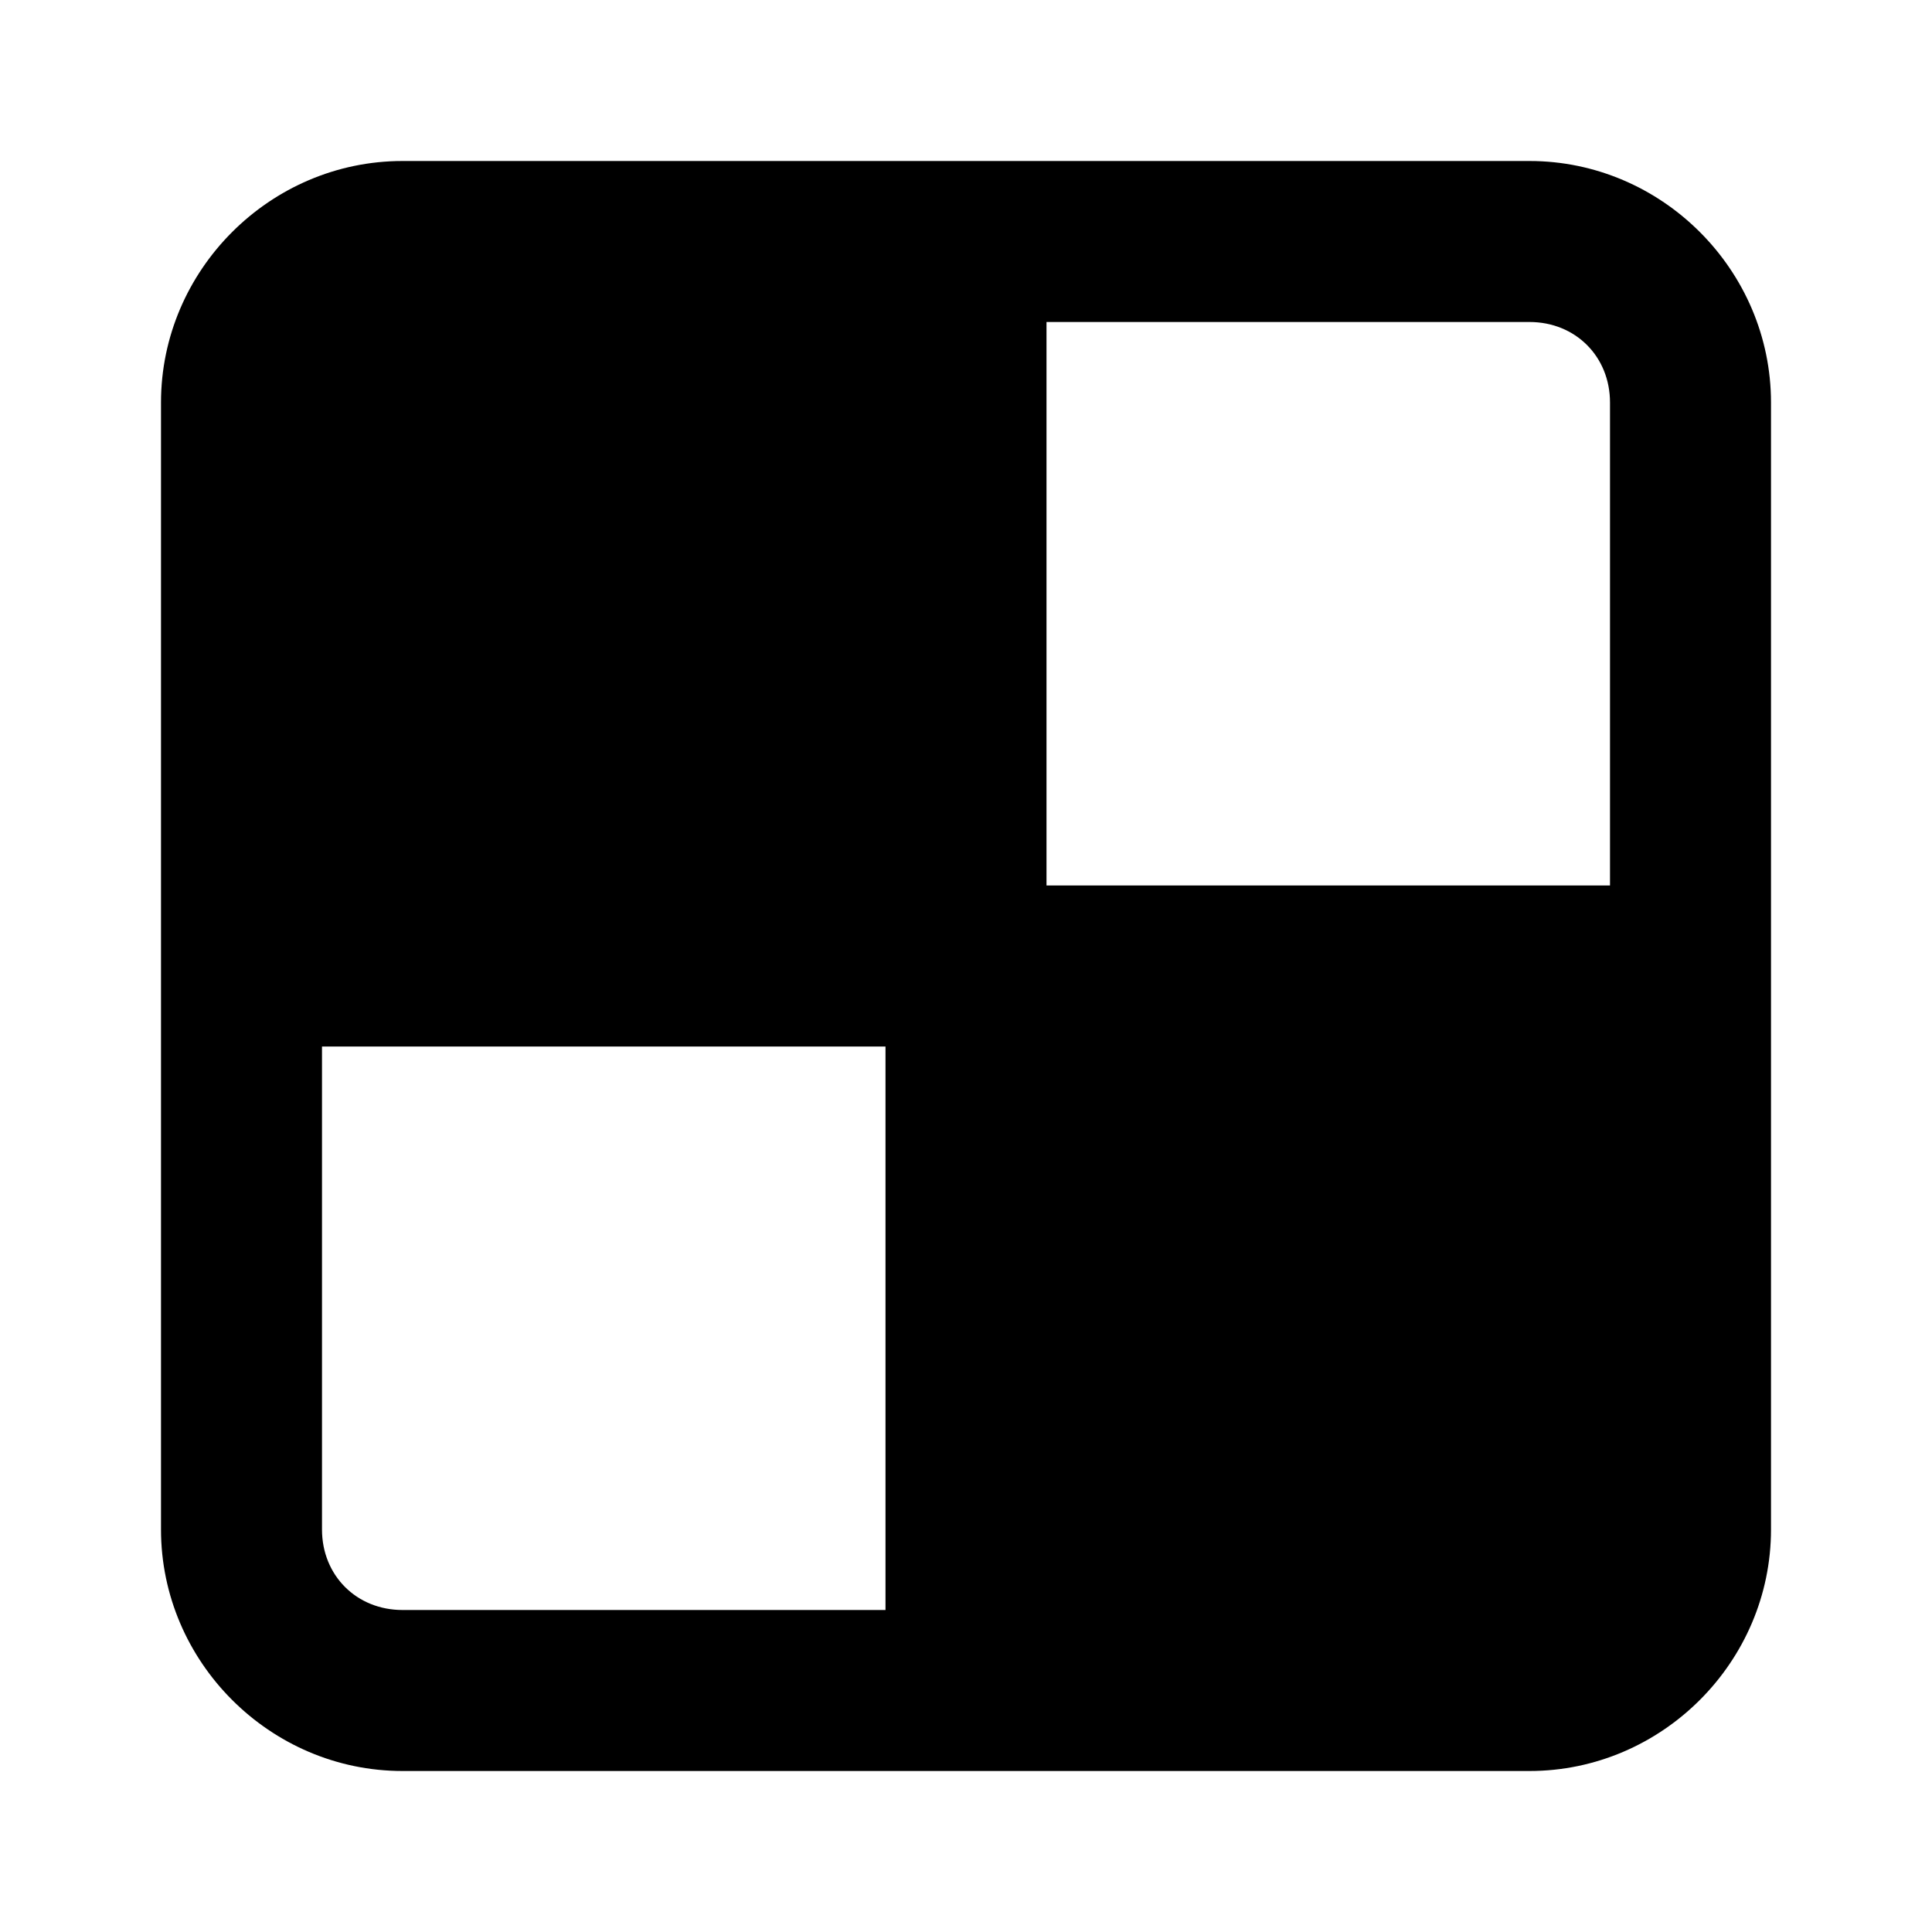
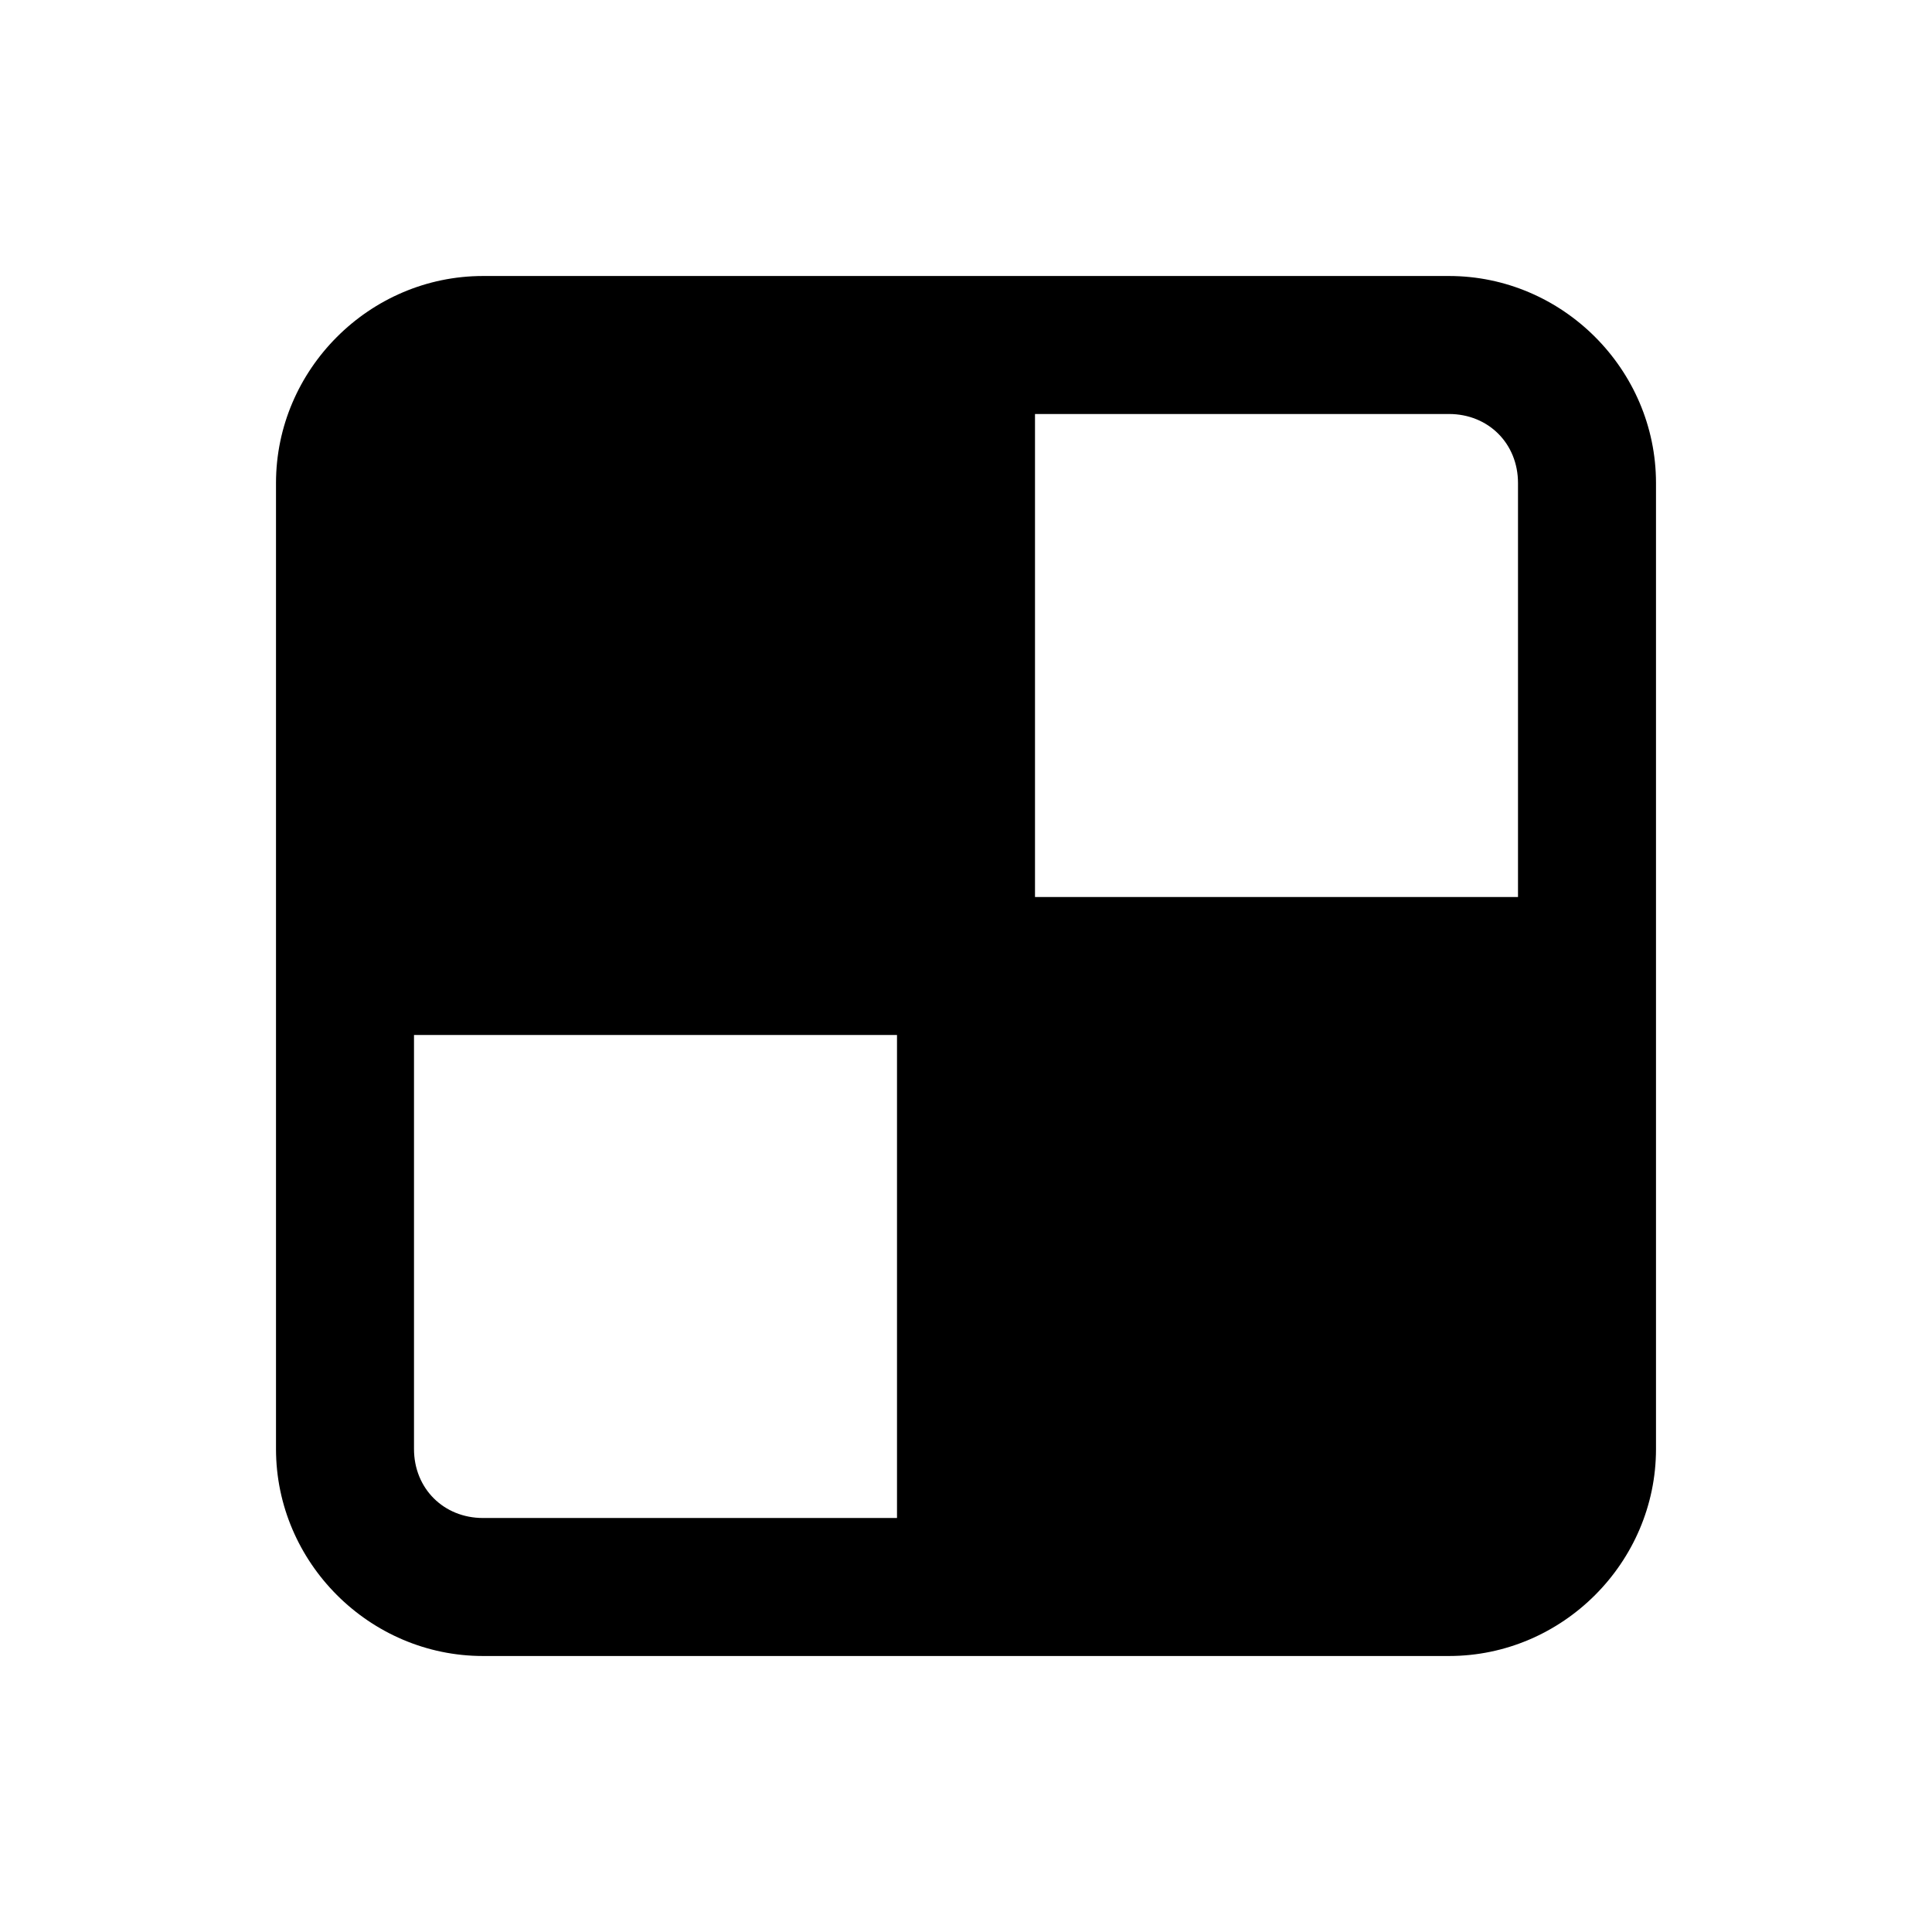
- <svg xmlns="http://www.w3.org/2000/svg" viewBox="0 0 24 24">
-   <path d="M22 5c0-1.645-1.355-3-3-3H5C3.355 2 2 3.355 2 5v14c0 1.645 1.355 3 3 3h14c1.645 0 3-1.355 3-3v-7zm-2 0v6h-7V4h6c.571 0 1 .429 1 1m-9 8v7H5c-.571 0-1-.429-1-1v-6z" style="stroke-linecap:round;stroke-linejoin:round" />
+ <svg xmlns="http://www.w3.org/2000/svg" width="28" height="28">
+   <path d="M24 7c0-1.645-1.355-3-3-3H7C5.355 4 4 5.355 4 7v14c0 1.645 1.355 3 3 3h14c1.645 0 3-1.355 3-3v-7zm-2 0v6h-7V6h6c.571 0 1 .429 1 1m-9 8v7H7c-.571 0-1-.429-1-1v-6z" style="fill:#000000;stroke-linecap:round;stroke-linejoin:round" />
</svg>
